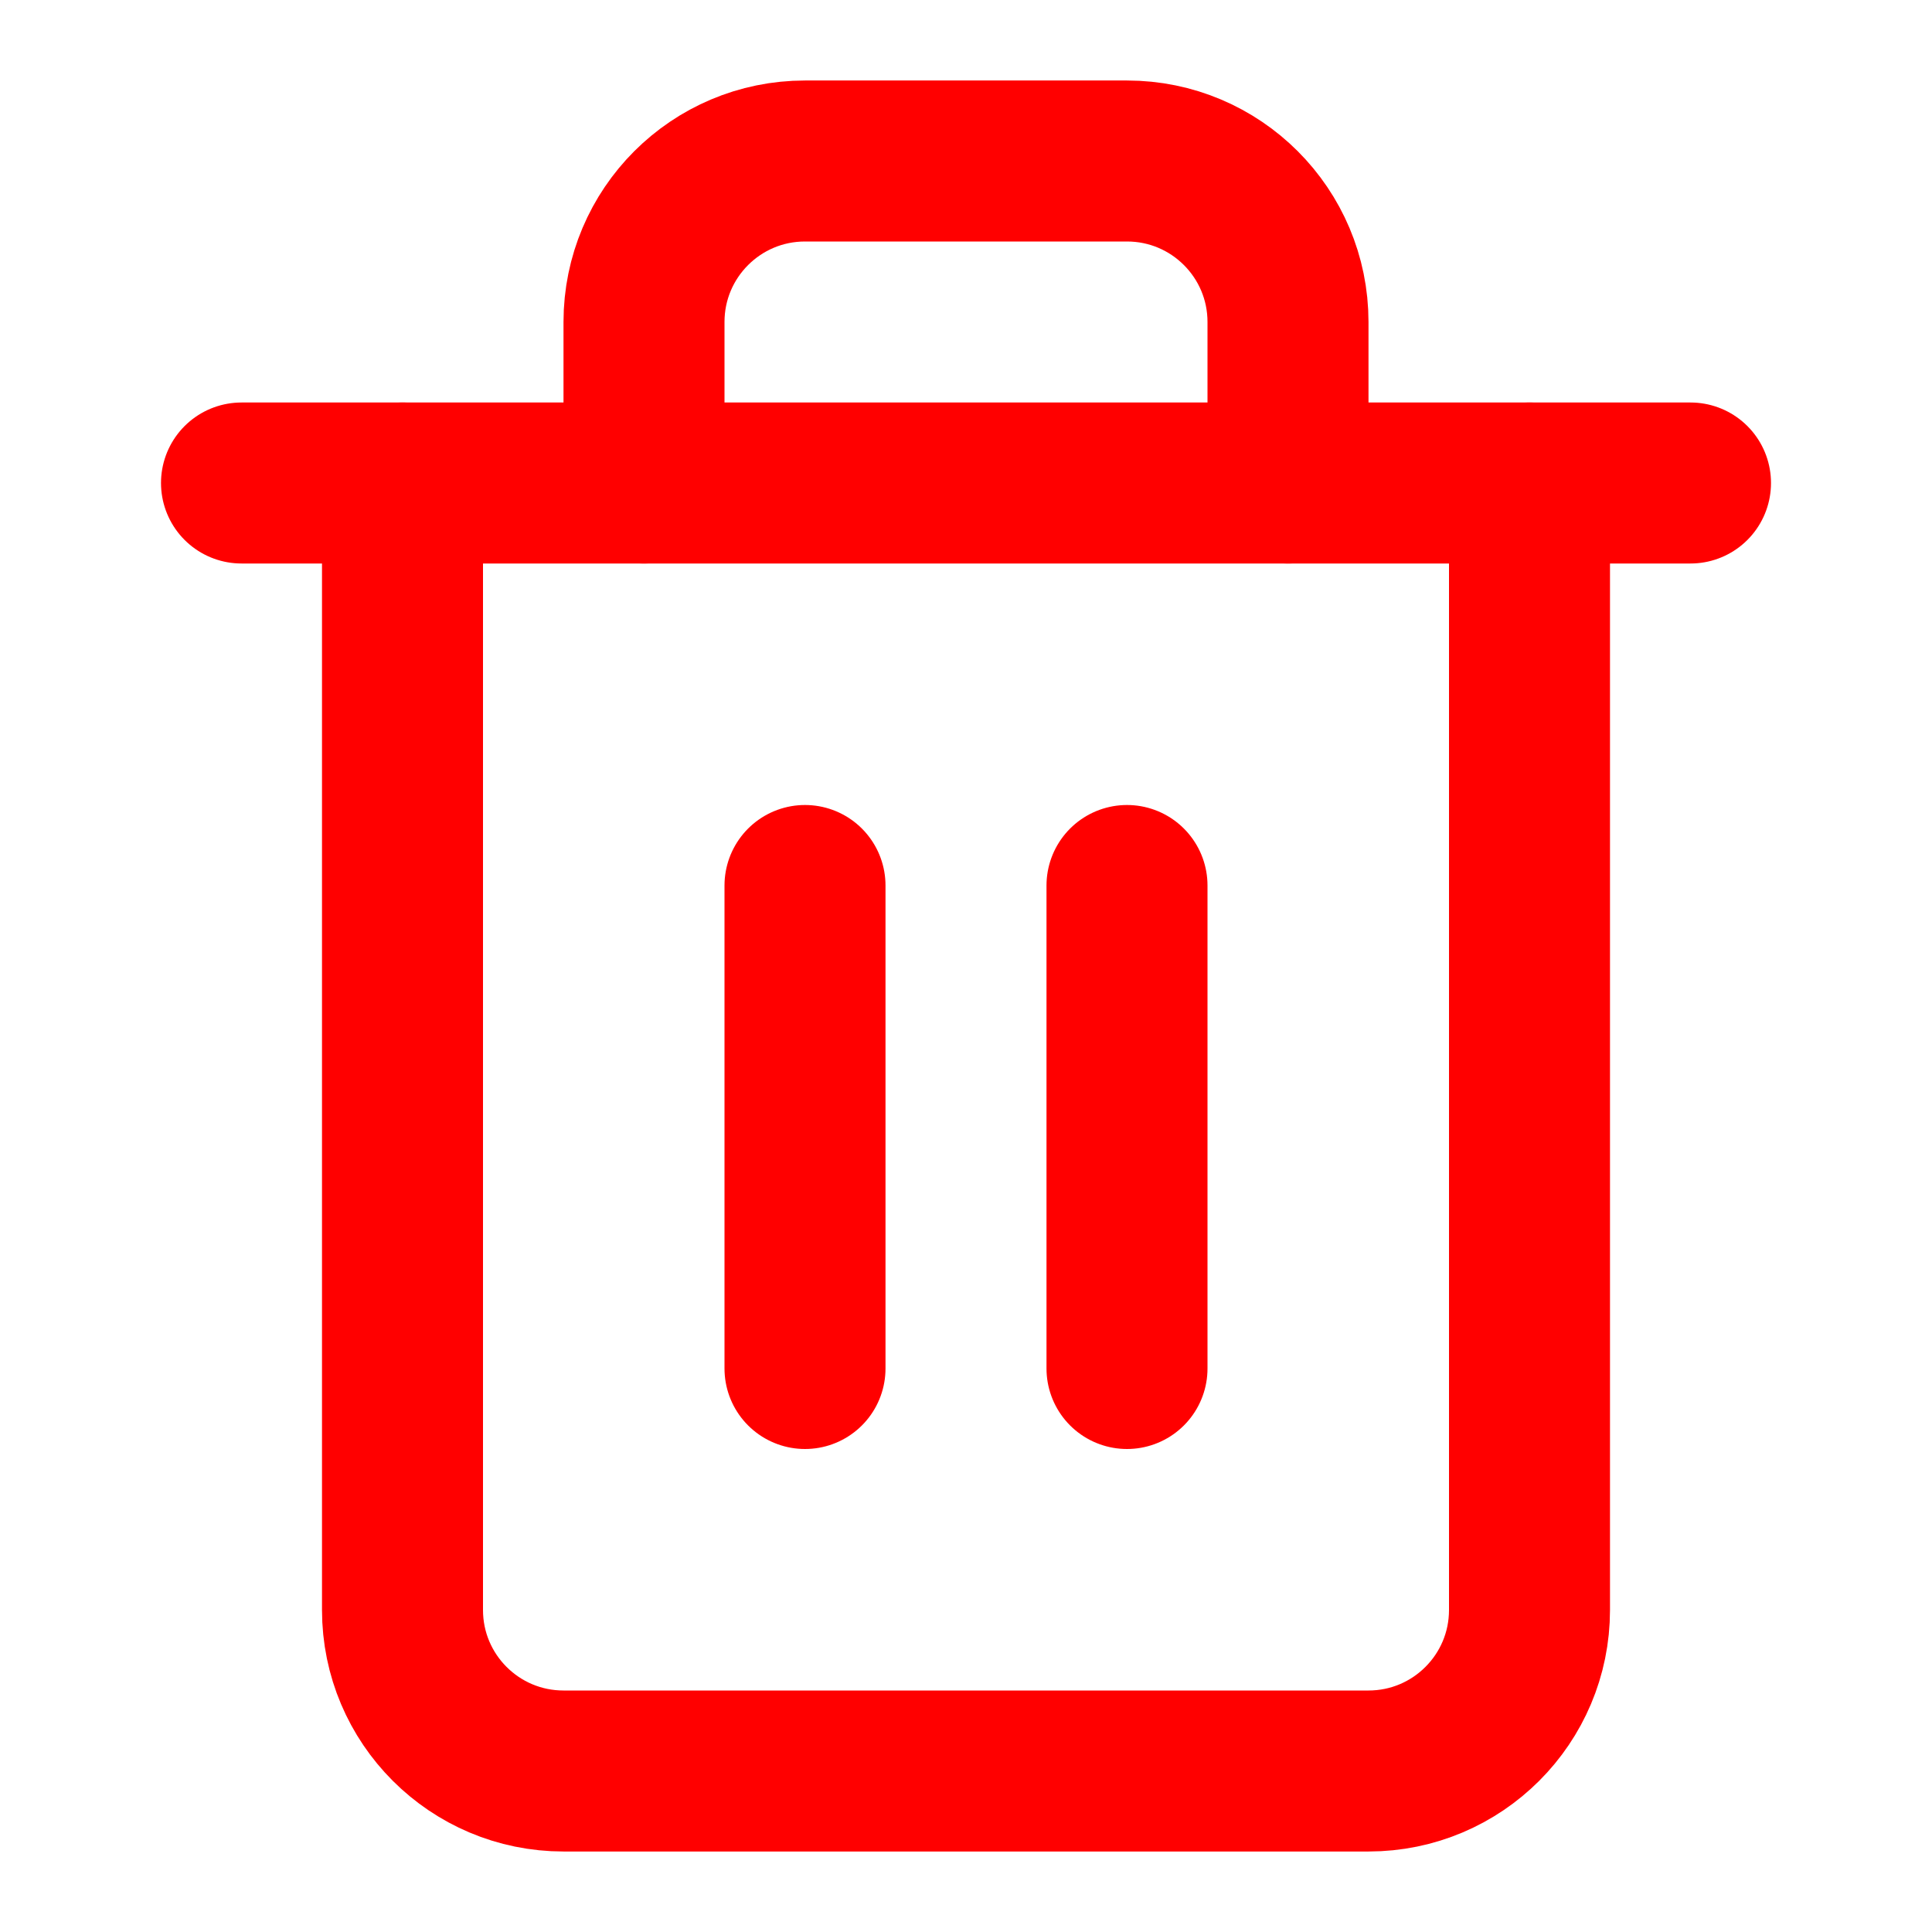
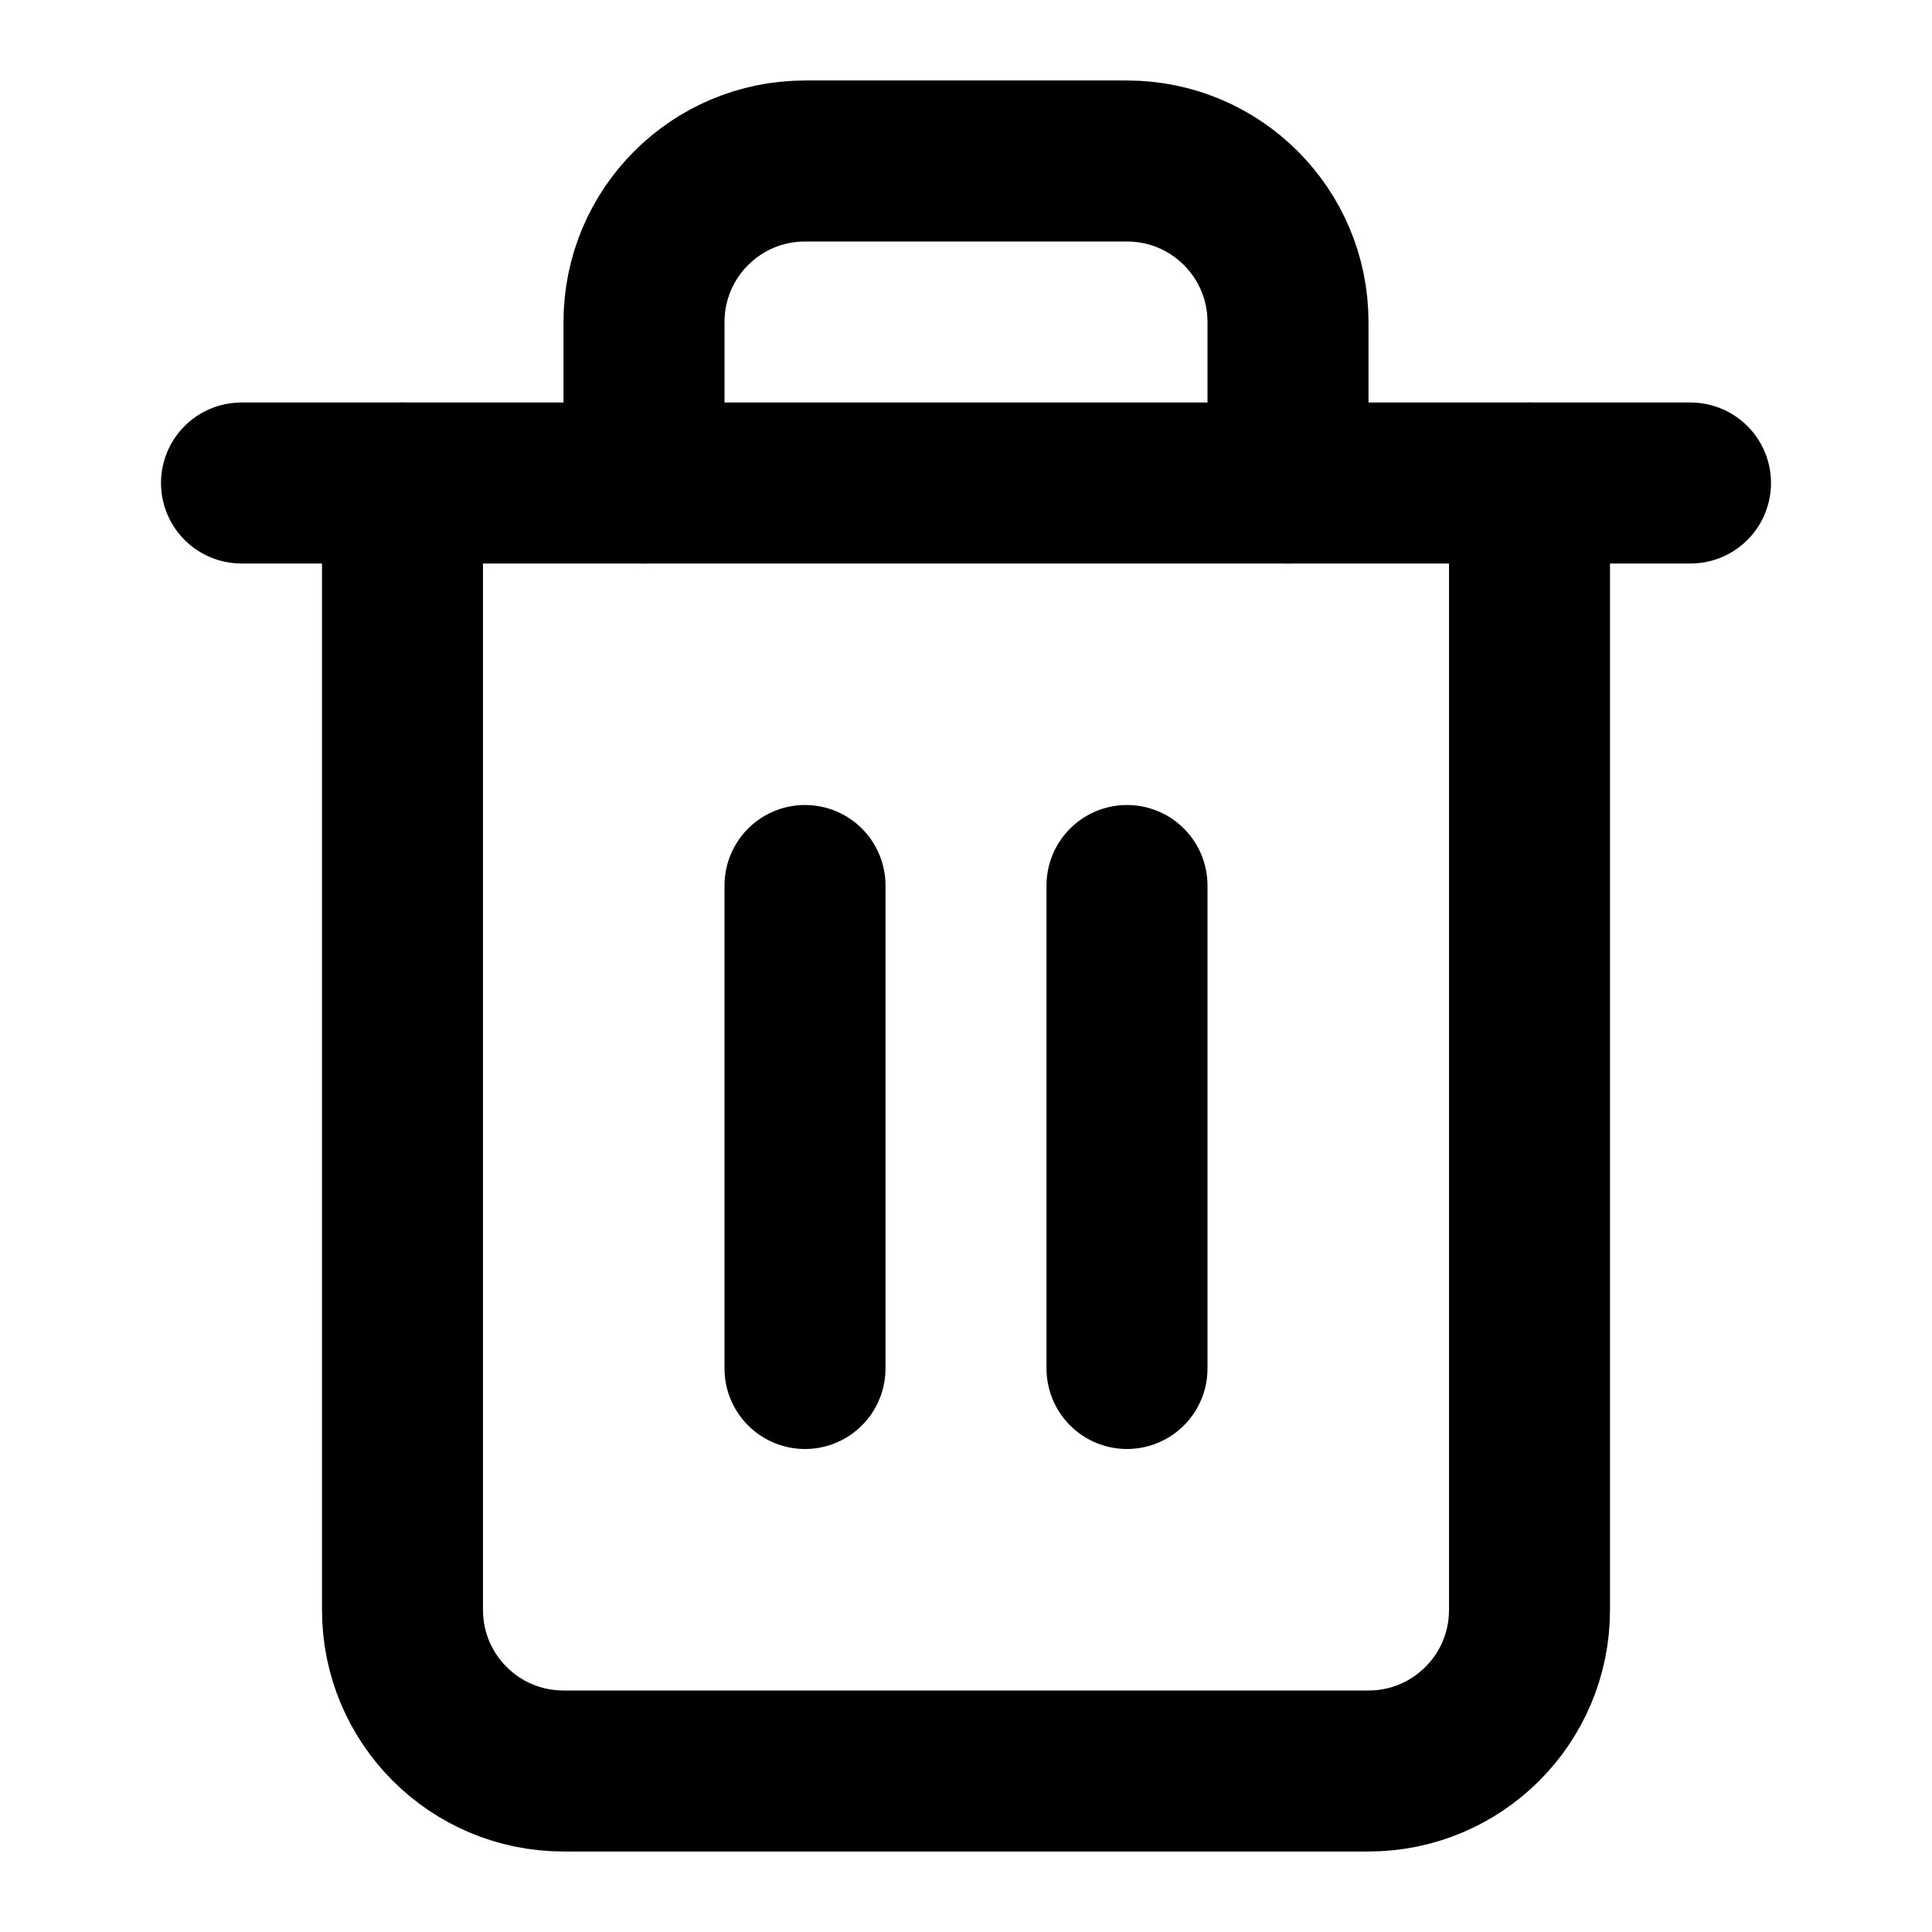
- <svg xmlns="http://www.w3.org/2000/svg" width="24" height="24" viewBox="0 0 24 24" fill="none" stroke="red" stroke-width="2" stroke-linecap="round" stroke-linejoin="round" class="feather feather-trash-2">
+ <svg xmlns="http://www.w3.org/2000/svg" width="24" height="24" viewBox="0 0 24 24" fill="none" stroke="currentColor" stroke-width="2" stroke-linecap="round" stroke-linejoin="round" class="feather feather-trash-2" id="feather">
  <polyline points="3 6 5 6 21 6" />
  <path d="M19 6v14a2 2 0 0 1-2 2H7a2 2 0 0 1-2-2V6m3 0V4a2 2 0 0 1 2-2h4a2 2 0 0 1 2 2v2" />
  <line x1="10" y1="11" x2="10" y2="17" />
  <line x1="14" y1="11" x2="14" y2="17" />
</svg>
